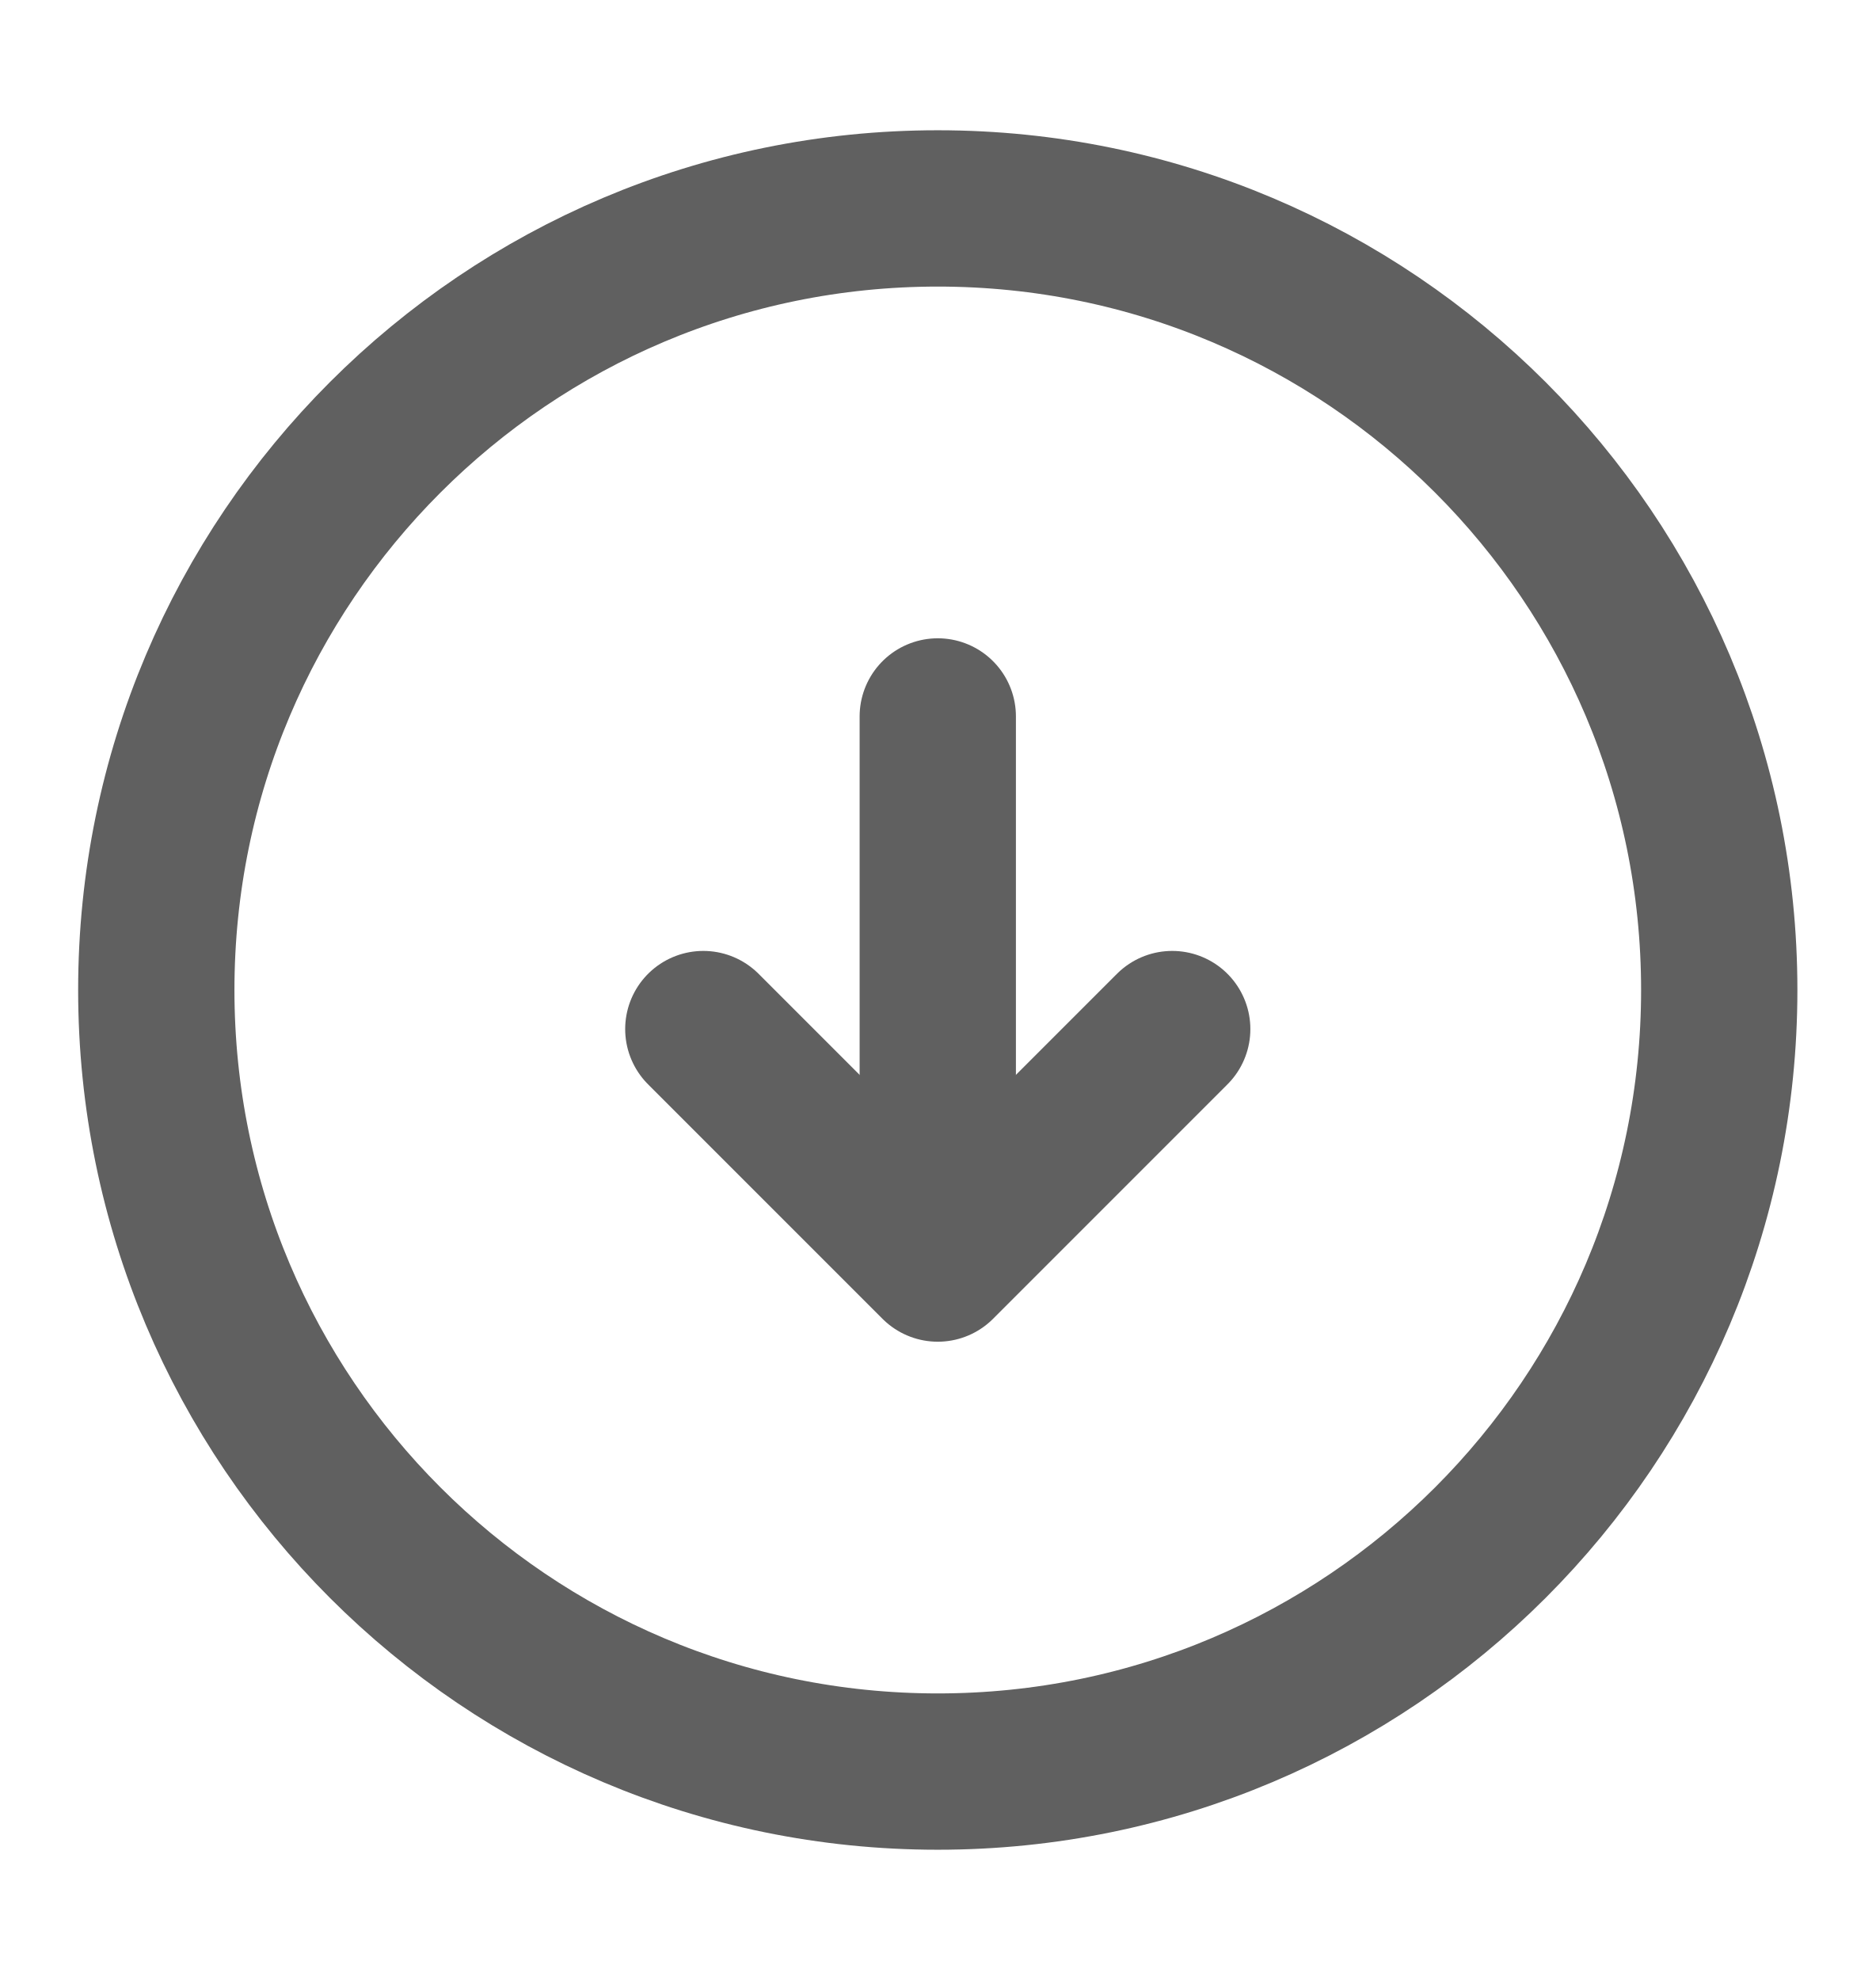
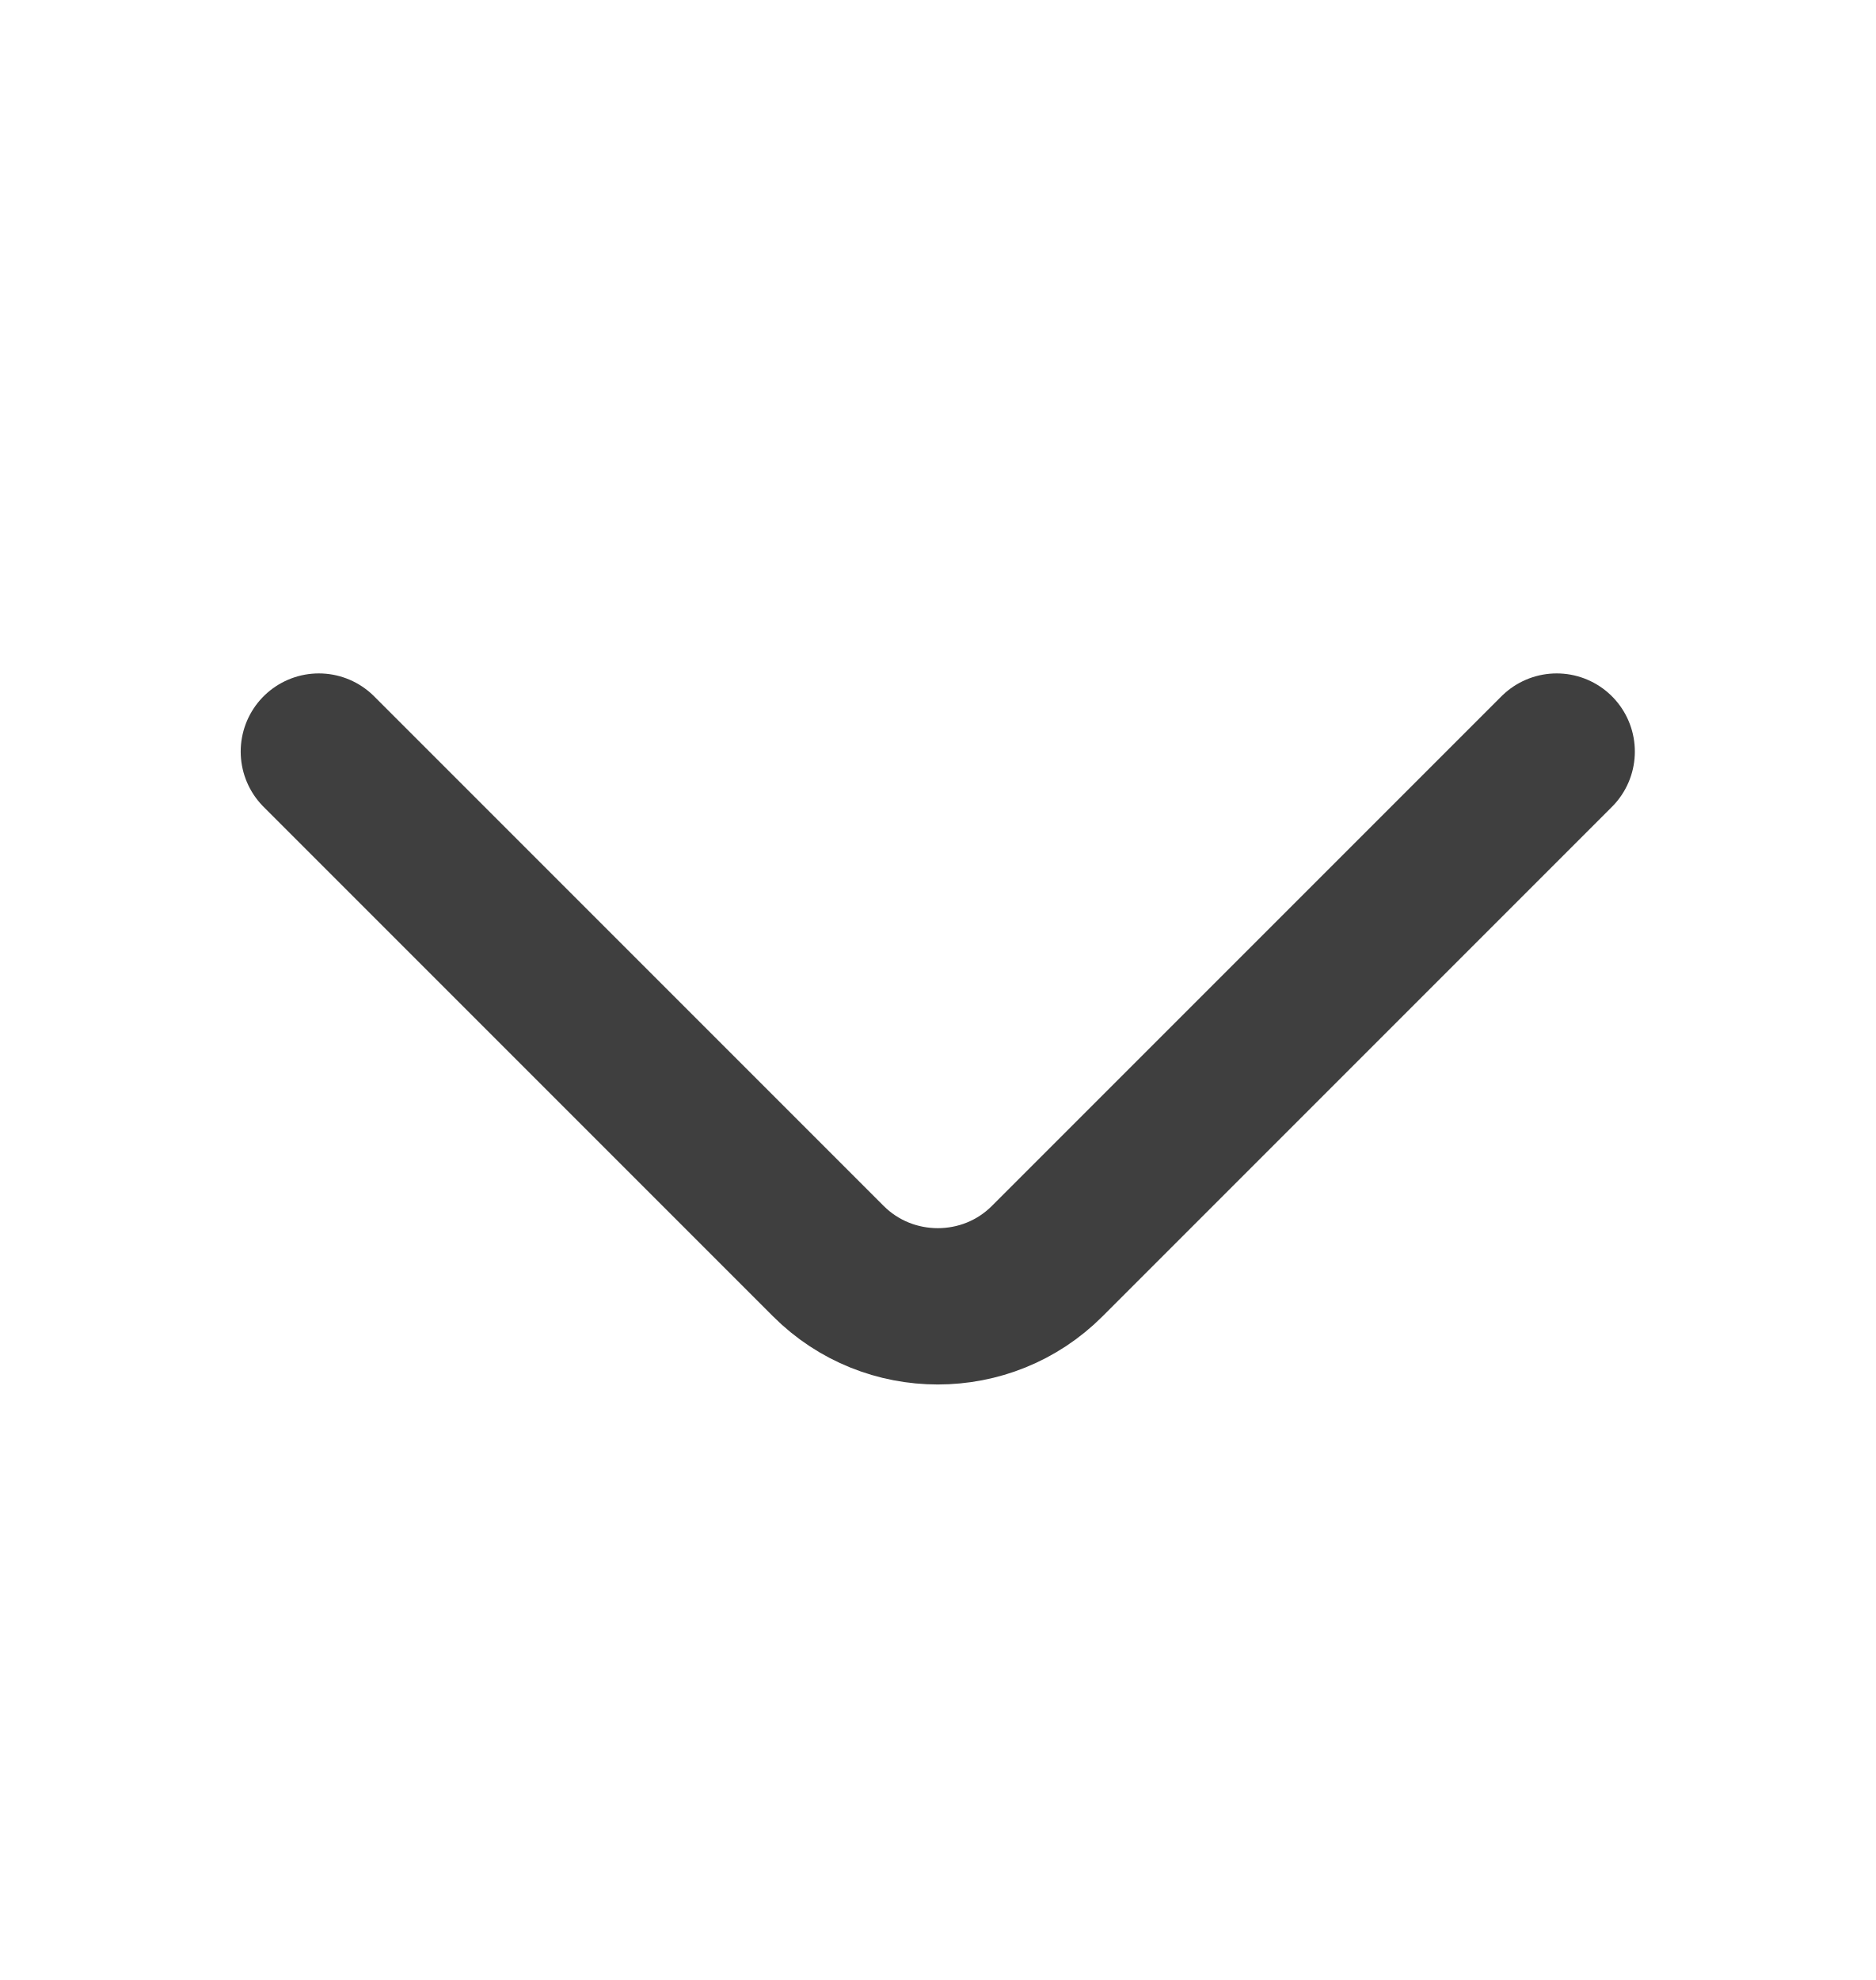
<svg xmlns="http://www.w3.org/2000/svg" width="18" height="19" viewBox="0 0 18 19" fill="none">
-   <g id="vuesax/linear/arrow-down">
-     <g id="arrow-down">
-       <path id="Vector" d="M9 17C13.142 17 16.5 13.642 16.5 9.5C16.5 5.358 13.142 2 9 2C4.858 2 1.5 5.358 1.5 9.5C1.5 13.642 4.858 17 9 17Z" stroke="#606060" stroke-width="1.5" stroke-linecap="round" stroke-linejoin="round" />
-       <path id="Vector_2" d="M9 6.875V11.375" stroke="#606060" stroke-width="1.5" stroke-linecap="round" stroke-linejoin="round" />
-       <path id="Vector_3" d="M6.75 9.875L9 12.125L11.25 9.875" stroke="#606060" stroke-width="1.5" stroke-linecap="round" stroke-linejoin="round" />
-     </g>
-   </g>
+   <path d="M14.94 7.212L10.05 12.102C9.473 12.68 8.528 12.68 7.95 12.102L3.06 7.212" stroke="#101010" stroke-opacity="0.8" stroke-width="1.5" stroke-miterlimit="10" stroke-linecap="round" stroke-linejoin="round" />
</svg>
